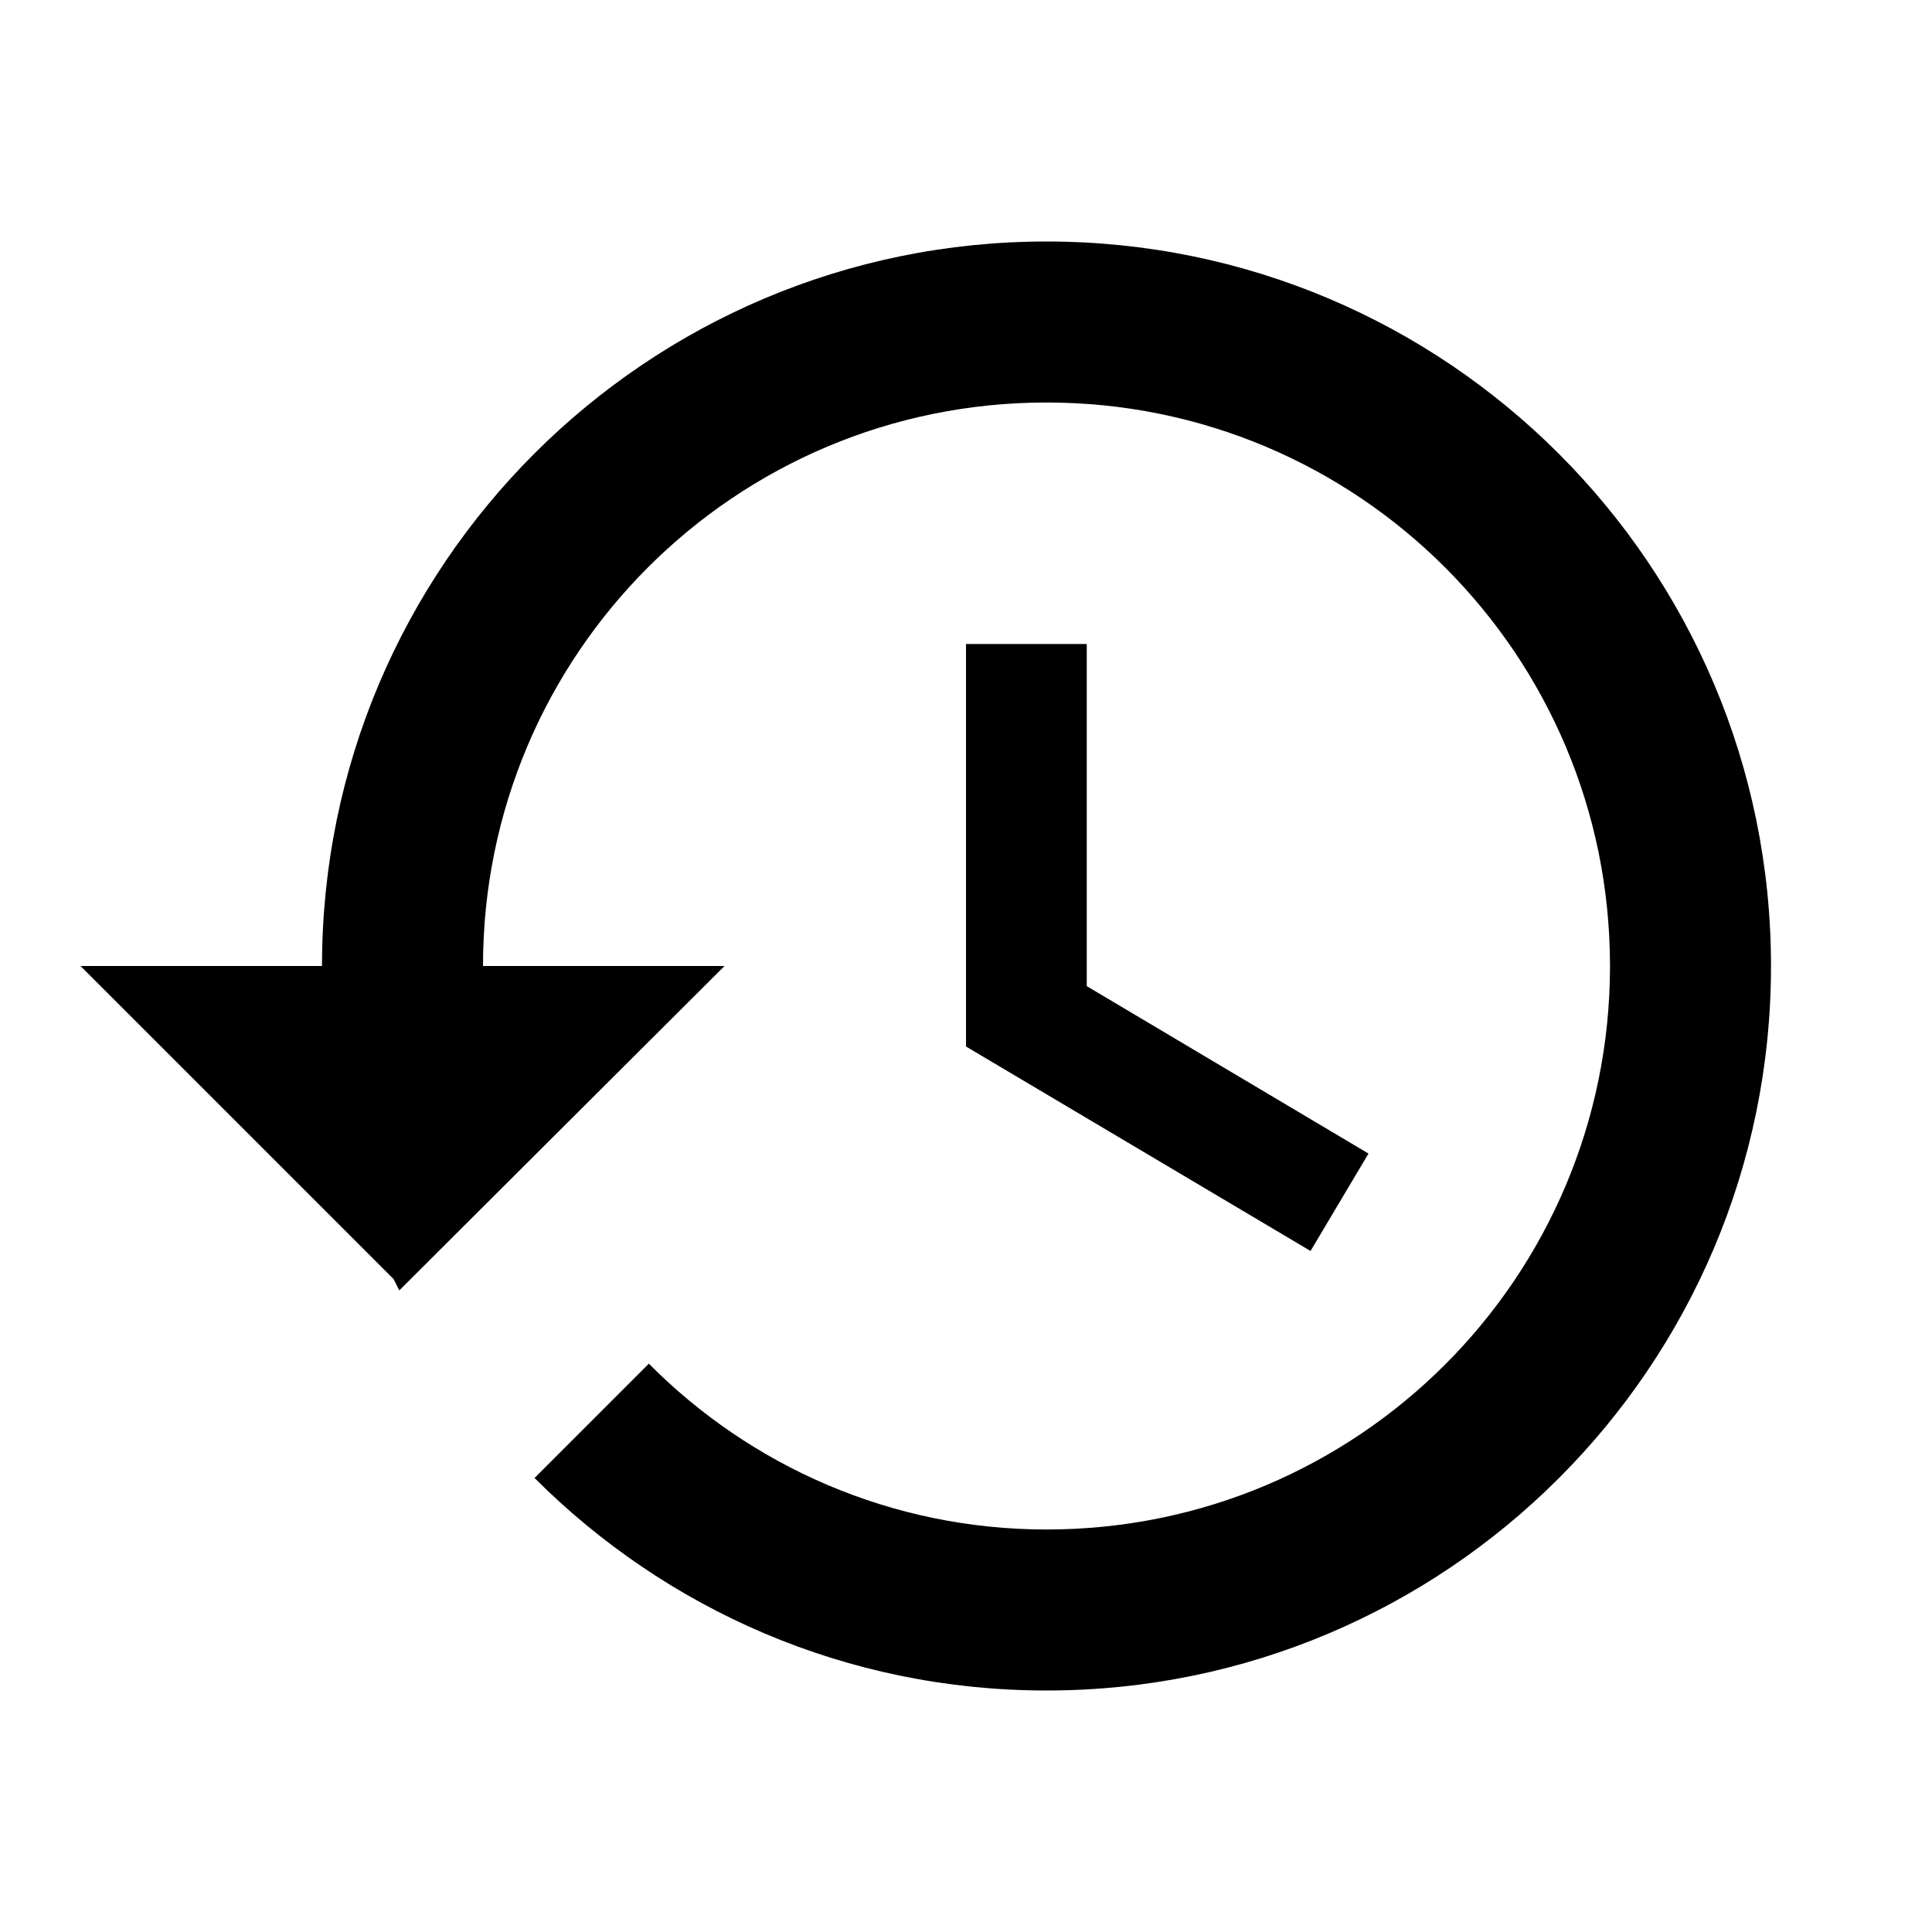
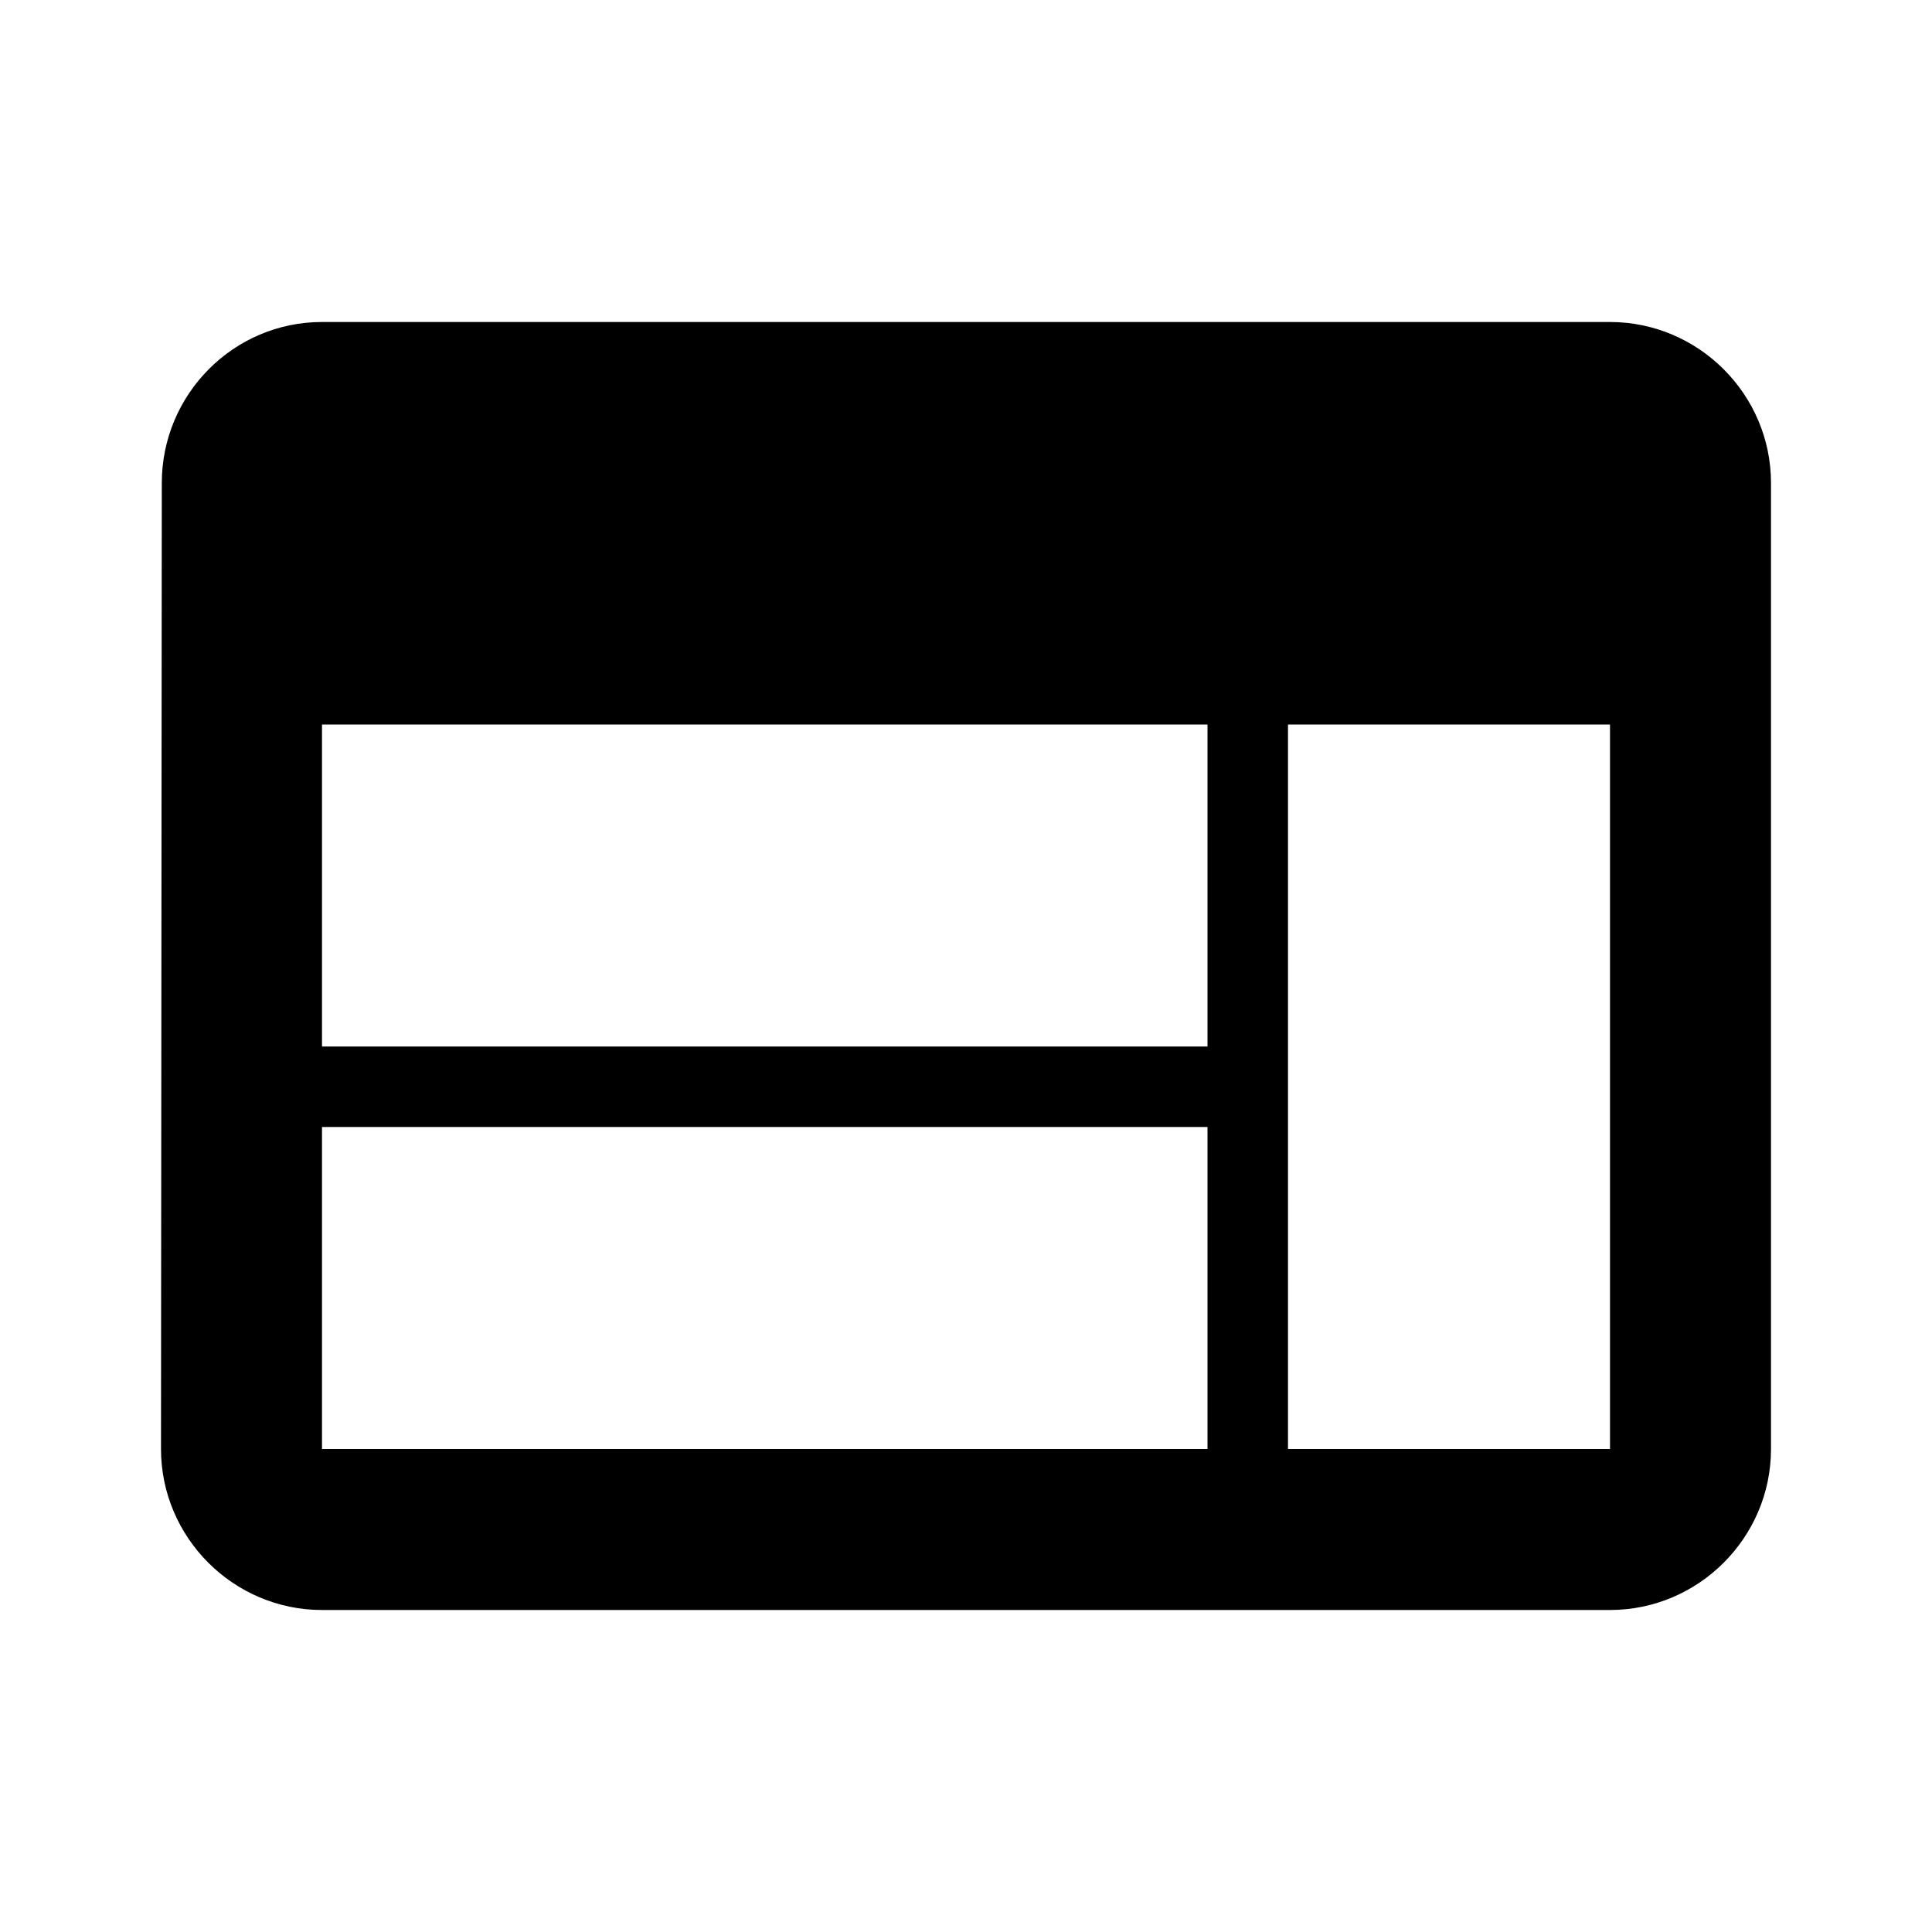
<svg xmlns="http://www.w3.org/2000/svg" fill="#000000" height="24" viewBox="0 0 24 24" width="24">
+   <path d="M20 4H4c-1.1 0-1.99.9-1.99 2L2 18c0 1.1.9 2 2 2h16c1.1 0 2-.9 2-2V6c0-1.1-.9-2-2-2zm-5 14H4v-4h11v4zm0-5H4V9h11v4zm5 5h-4V9h4v9z" />
  <path d="M0 0h24v24H0z" fill="none" />
-   <path d="M13 3c-4.97 0-9 4.03-9 9H1l3.89 3.89.07.14L9 12H6c0-3.87 3.13-7 7-7s7 3.13 7 7-3.13 7-7 7c-1.93 0-3.68-.79-4.94-2.06l-1.42 1.42C8.27 19.99 10.51 21 13 21c4.97 0 9-4.03 9-9s-4.03-9-9-9zm-1 5v5l4.28 2.54.72-1.21-3.5-2.08V8H12z" />
</svg>
